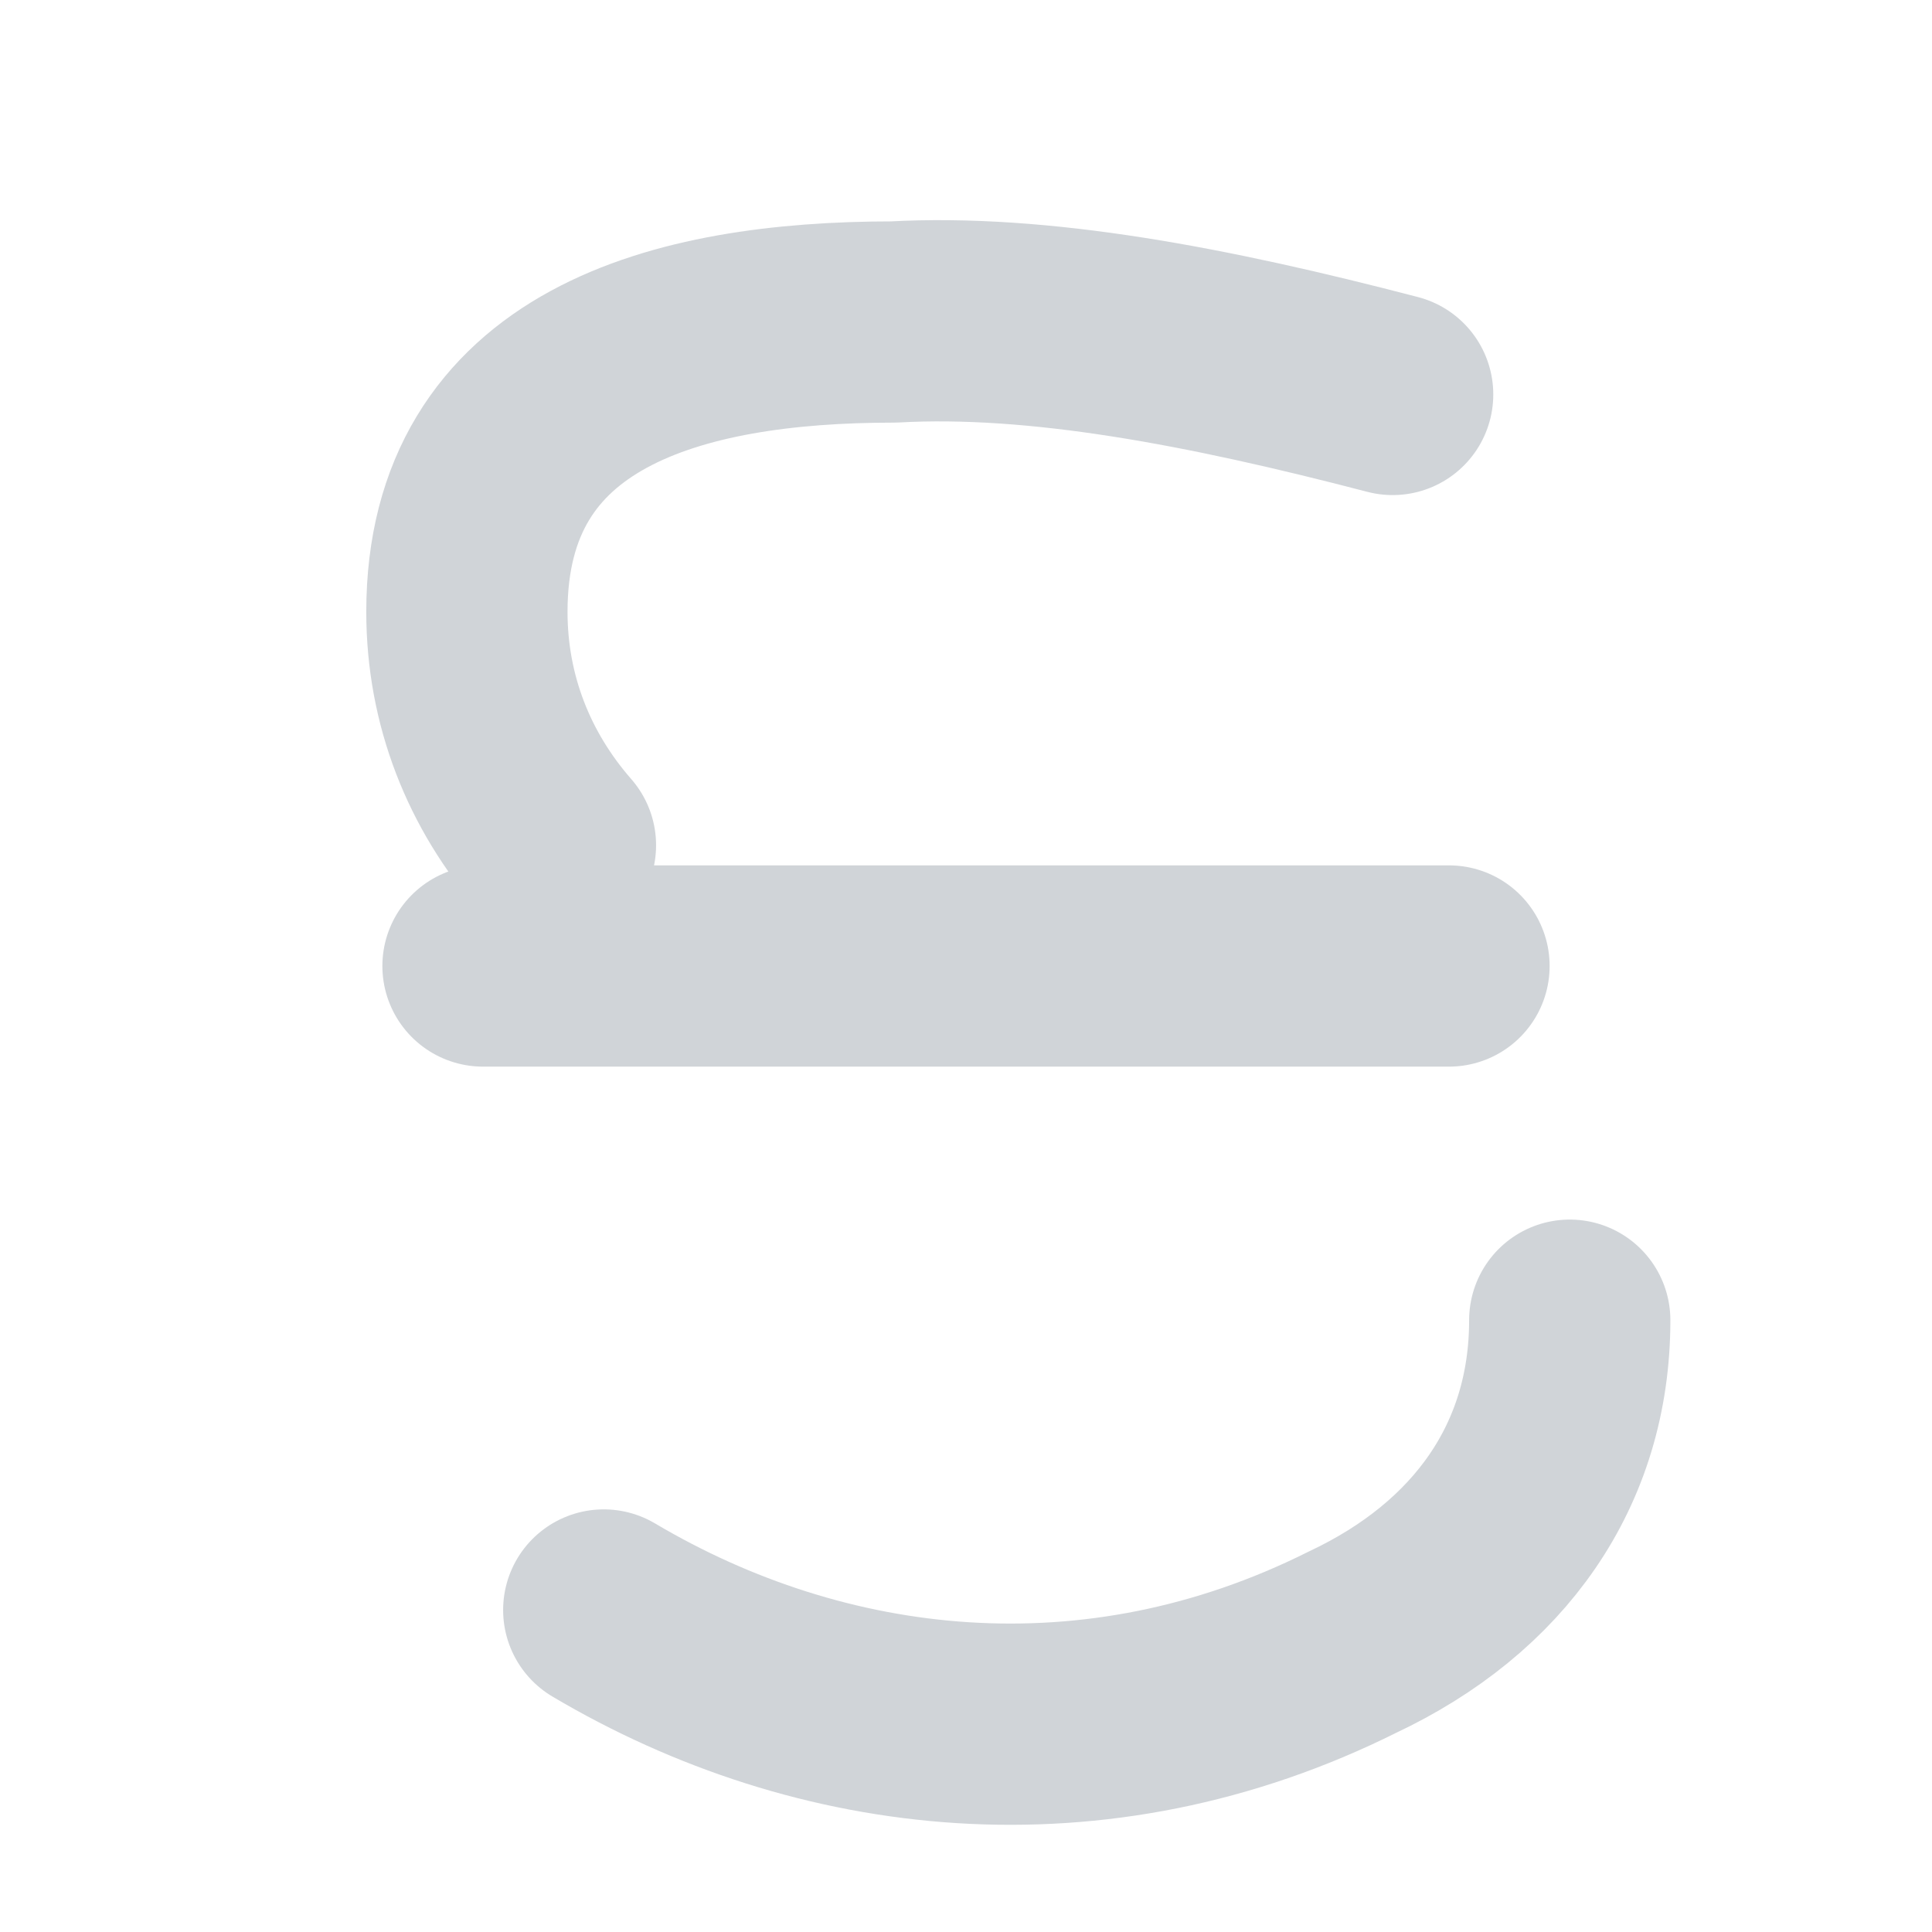
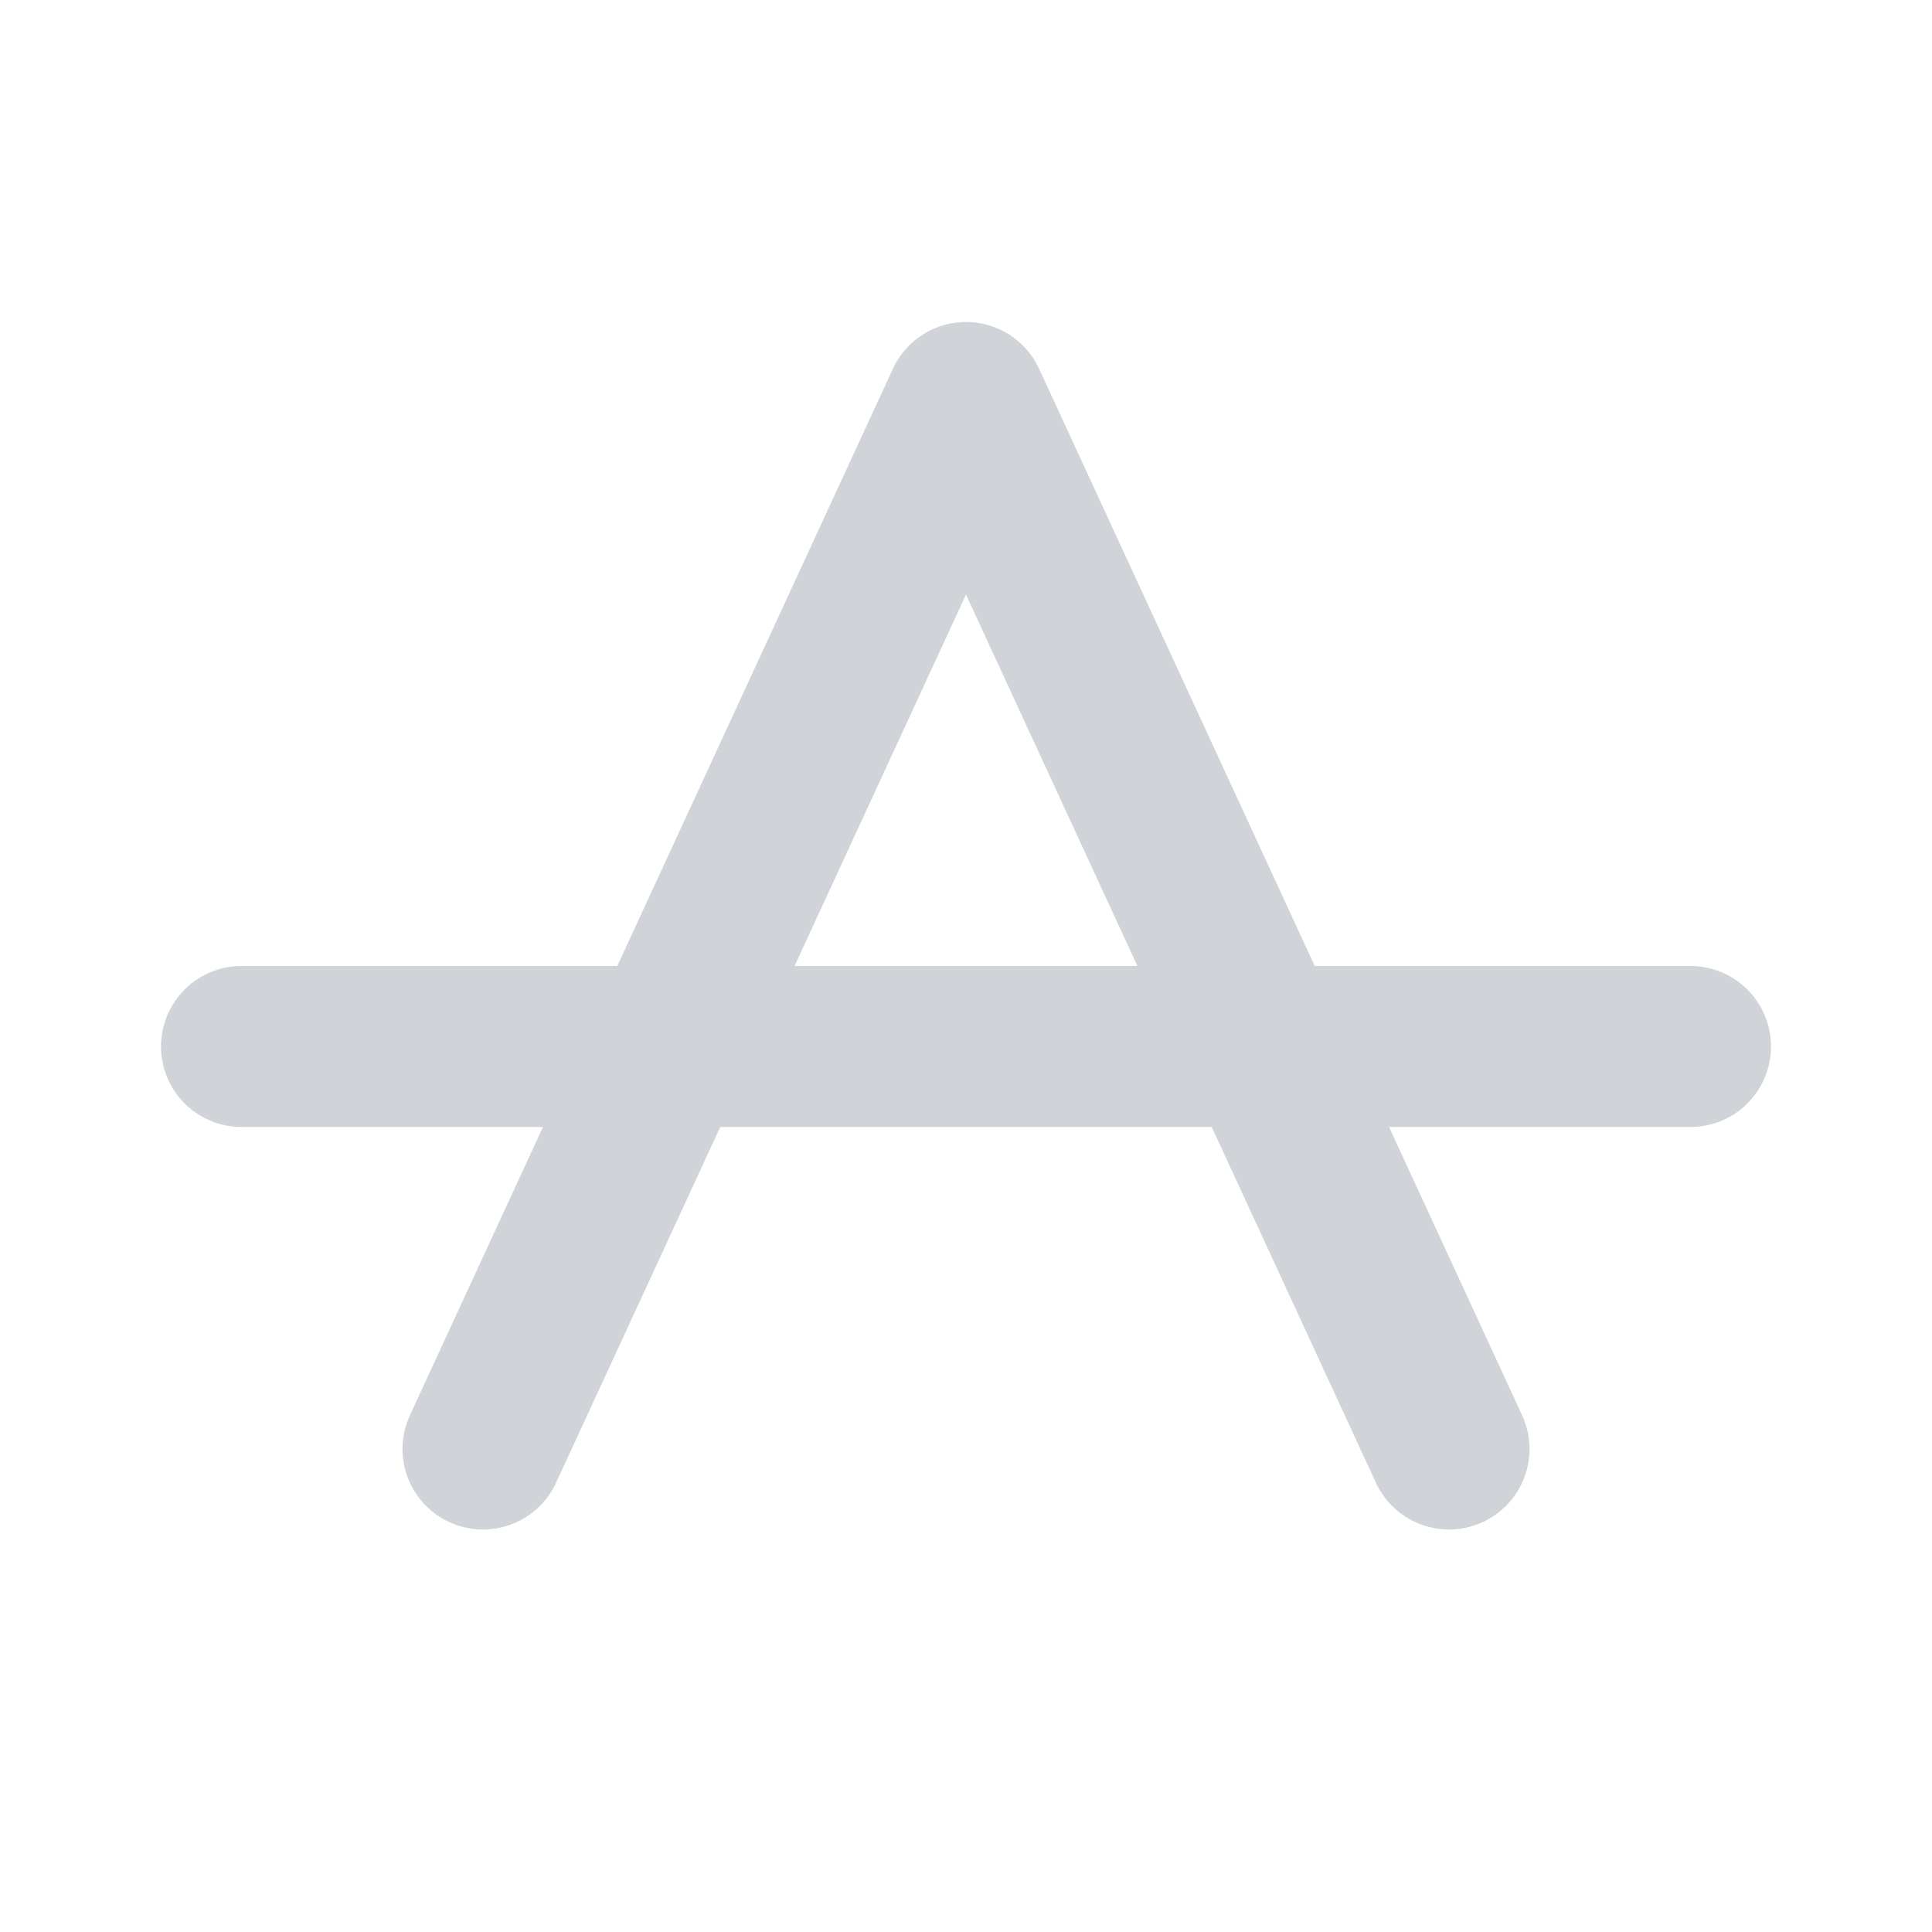
- <svg xmlns="http://www.w3.org/2000/svg" viewBox="0 0 24 24" fill="none" stroke="#d0d4d8" stroke-width="2.5" stroke-linecap="round" stroke-linejoin="round">
-   <path d="M17.3 4.9c-2.3-.6-4.4-1-6.2-.9-2.7 0-5.3.7-5.3 3.6 0 1.1.4 2.1 1.1 2.9" />
-   <path d="M6 12h12" />
-   <path d="M7.5 20c2.7 1.6 6.1 2 9.3.4 1.7-.8 2.7-2.2 2.7-4" />
+ <svg xmlns="http://www.w3.org/2000/svg" viewBox="0 0 24 24" fill="none" stroke="#d0d4d8" stroke-width="2" stroke-linecap="round" stroke-linejoin="round">
+   <polyline points="6 18 12 5 18 18" />
+   <line x1="3" y1="13" x2="21" y2="13" />
</svg>
